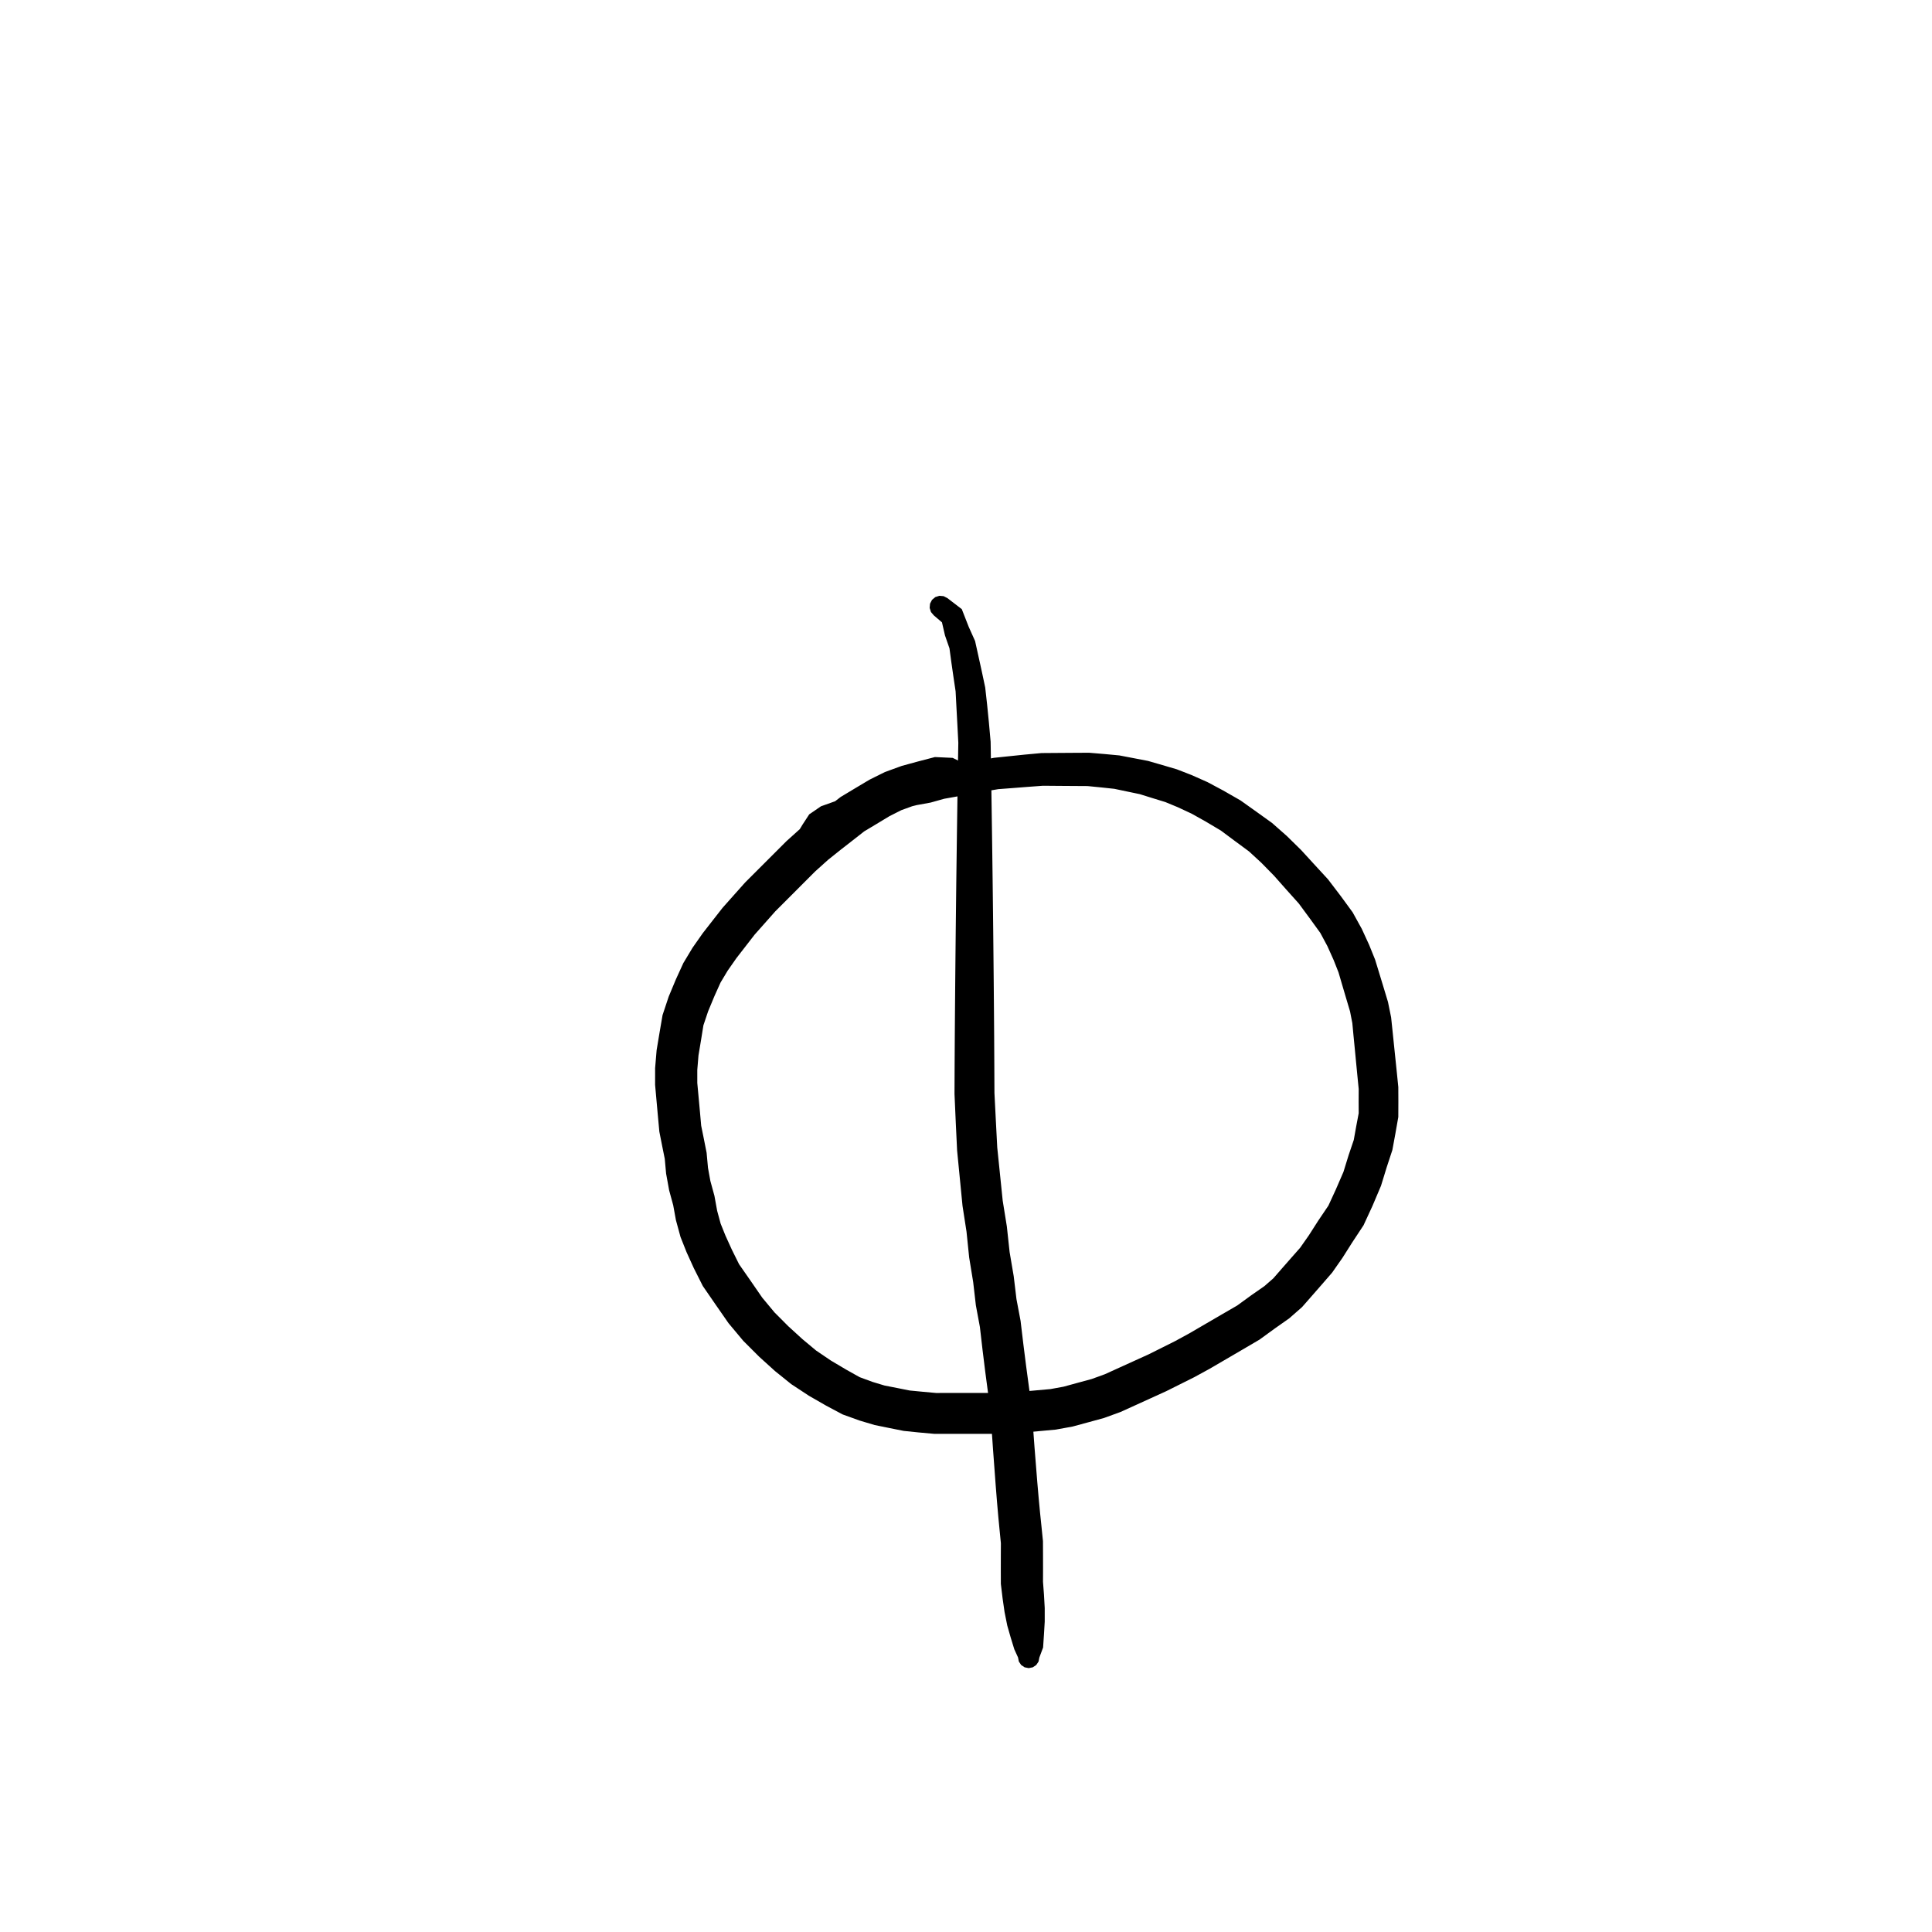
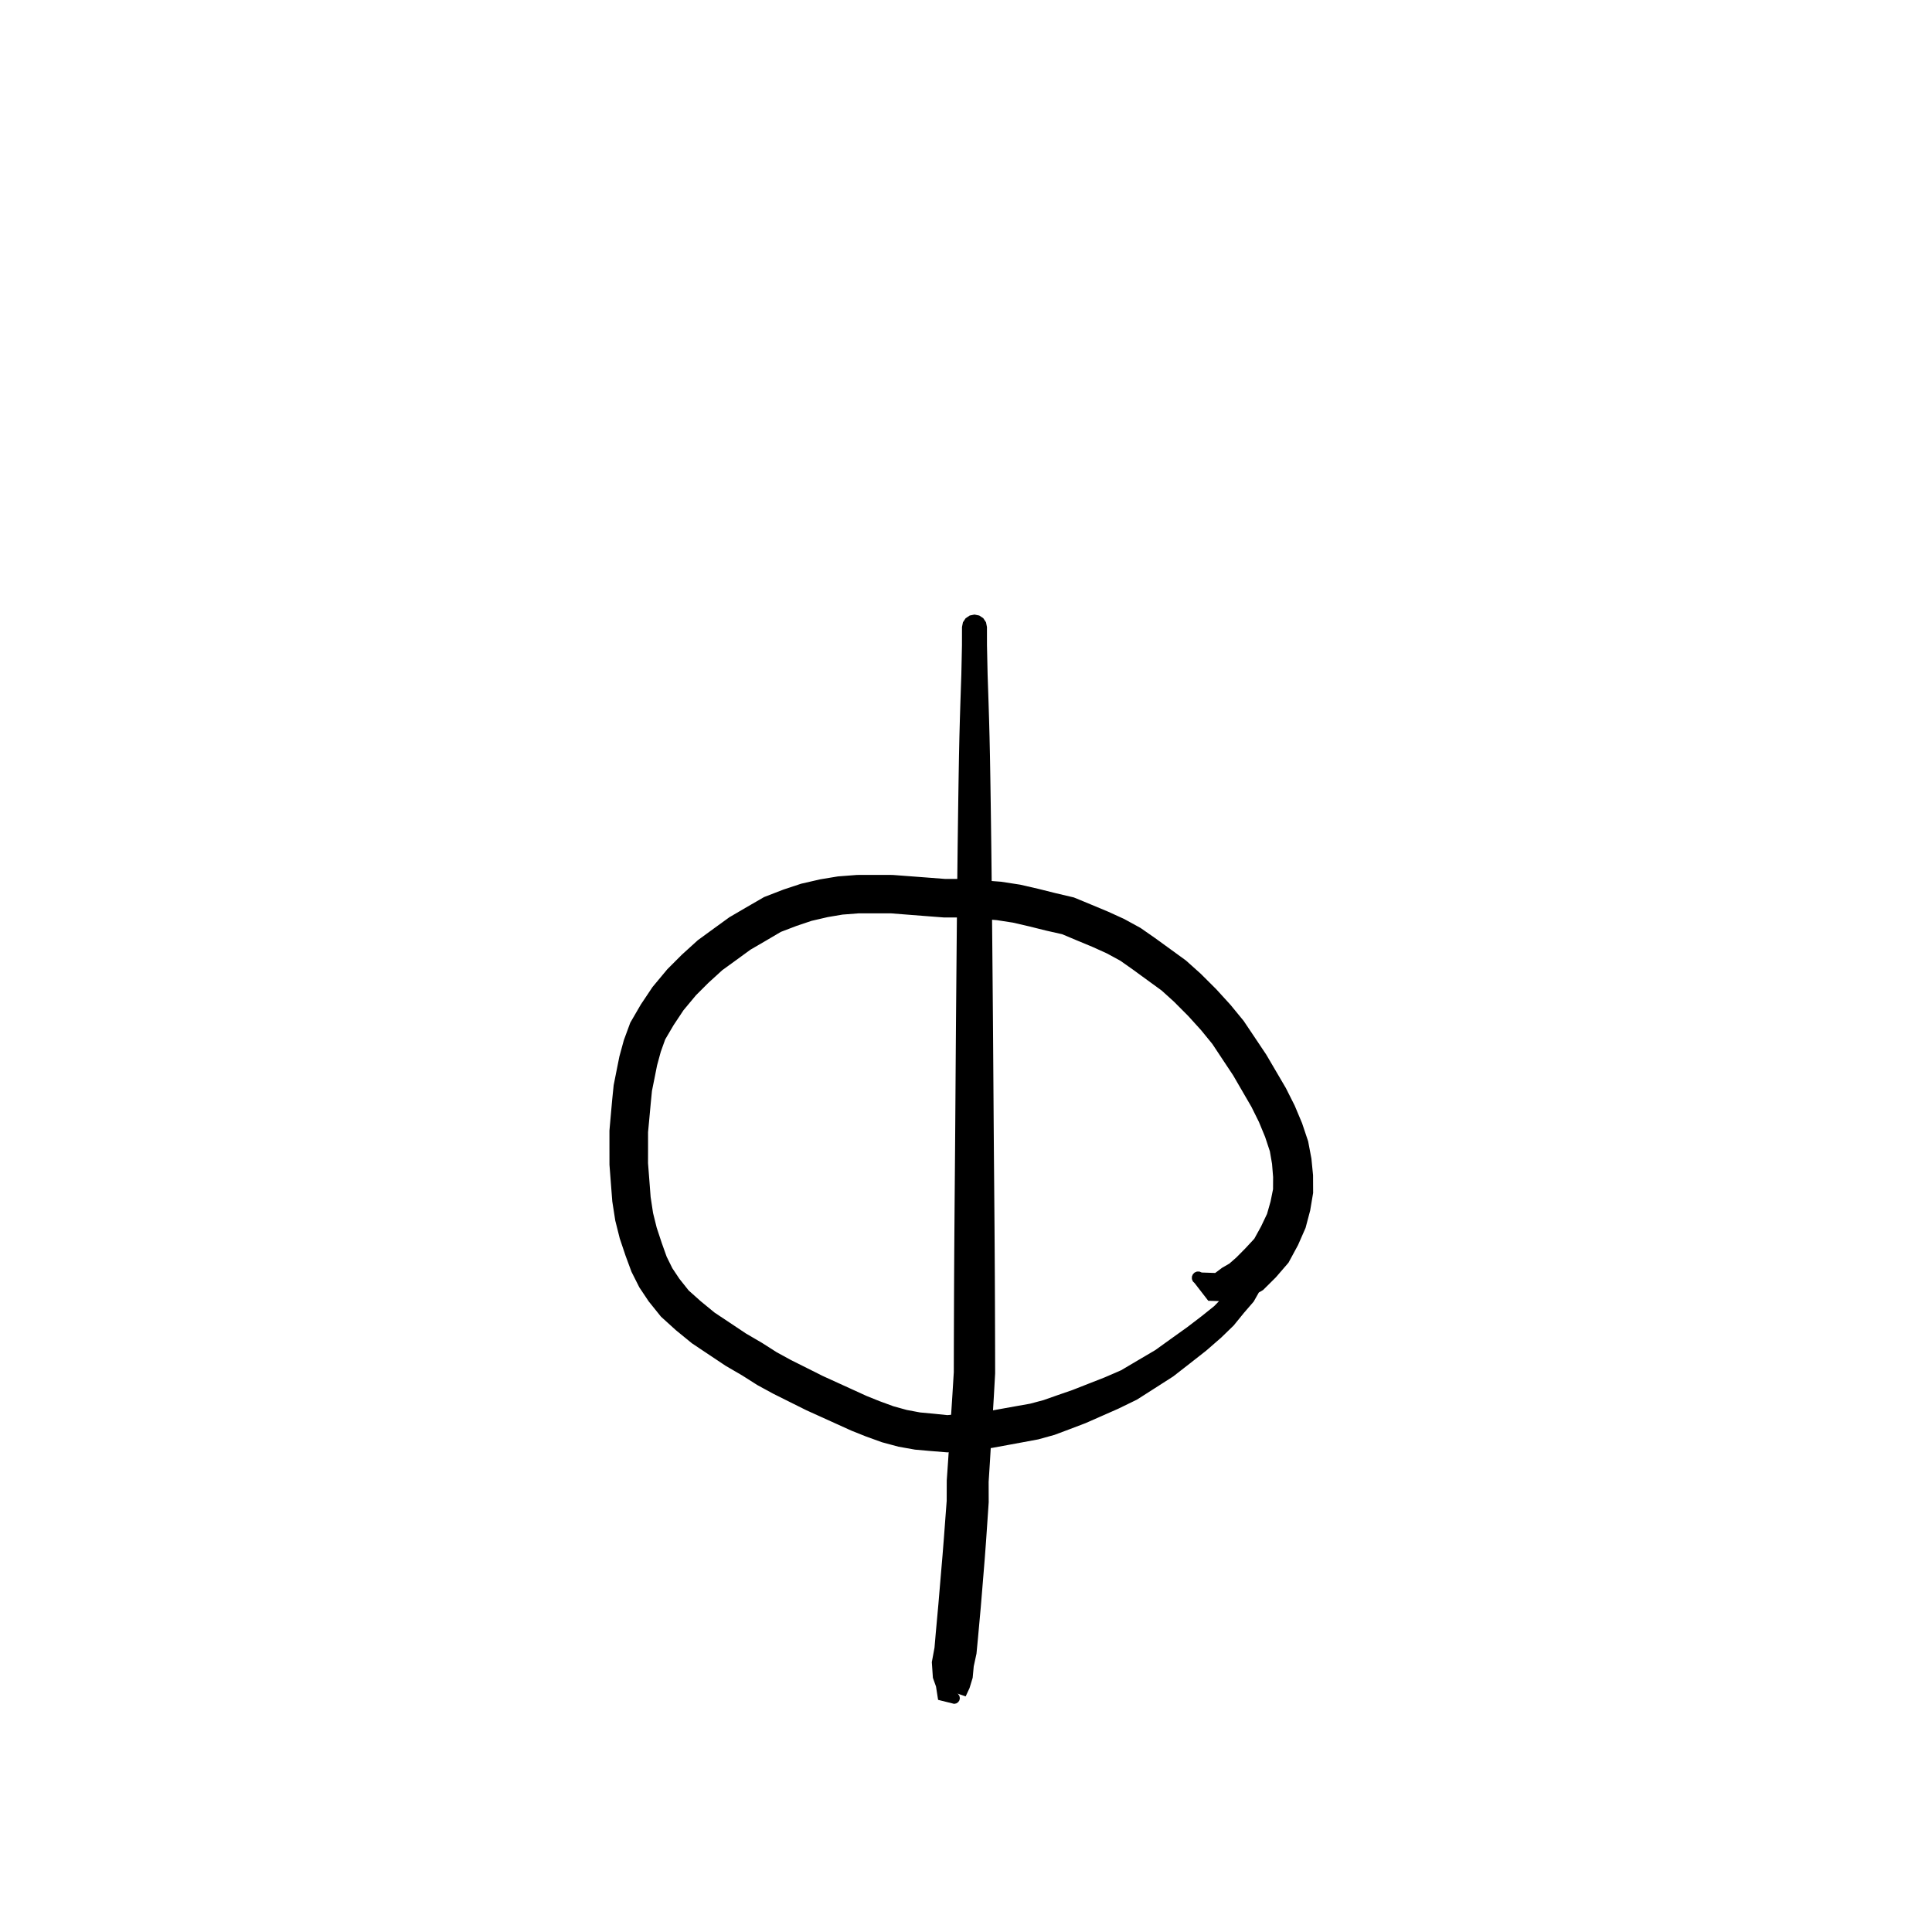
<svg xmlns="http://www.w3.org/2000/svg" viewBox="0 0 300 300" width="300" height="300">
-   <path d="M 125.666 131.994 L 125.733 130.217 L 126.65 129.842 L 127.711 128.916 L 128.834 128.484 L 130.86 128 L 133.181 127.261 L 135.437 126.726 L 137.77 126.156 L 140.1 125.577 L 142.359 125.013 L 144.498 124.625 L 146.613 124.032 L 148.619 123.673 L 150.731 123.286 L 152.822 122.907 L 155.016 122.539 L 157.225 122.371 L 159.534 122.19 L 161.948 122.012 L 164.368 122.032 L 166.684 122.048 L 168.882 122.061 L 171.069 122.278 L 173.032 122.488 L 175.009 122.903 L 176.987 123.316 L 178.967 123.934 L 180.952 124.543 L 182.877 125.339 L 185.037 126.347 L 187.218 127.566 L 189.579 128.971 L 191.762 130.597 L 193.948 132.209 L 195.865 133.976 L 197.846 135.996 L 199.676 138.065 L 201.677 140.296 L 203.457 142.71 L 205.015 144.861 L 206.117 146.915 L 207.087 149.075 L 207.845 150.994 L 208.425 152.973 L 209.048 155.08 L 209.634 157.052 L 209.989 158.873 L 210.173 160.83 L 210.379 162.936 L 210.581 165.042 L 210.785 167.148 L 210.978 169.101 L 210.969 171.053 L 210.977 172.865 L 210.588 174.92 L 210.214 177.008 L 209.414 179.37 L 208.611 181.973 L 207.414 184.734 L 206.273 187.21 L 204.691 189.552 L 203.229 191.837 L 201.885 193.753 L 200.525 195.295 L 199.049 196.977 L 197.716 198.506 L 196.324 199.718 L 194.321 201.112 L 192.114 202.718 L 189.72 204.106 L 187.193 205.578 L 184.703 207.03 L 182.476 208.244 L 180.425 209.271 L 178.374 210.296 L 176.109 211.324 L 173.793 212.375 L 171.588 213.379 L 169.511 214.134 L 167.323 214.728 L 165.139 215.327 L 163.098 215.698 L 160.923 215.892 L 158.607 216.102 L 156.428 216.303 L 154.474 216.298 L 152.158 216.297 L 149.842 216.297 L 147.526 216.297 L 145.355 216.301 L 143.196 216.104 L 141.26 215.917 L 139.305 215.527 L 137.346 215.143 L 135.474 214.578 L 133.474 213.841 L 131.417 212.687 L 129.023 211.268 L 126.718 209.706 L 124.61 207.948 L 122.418 205.948 L 120.264 203.789 L 118.351 201.487 L 116.544 198.866 L 114.764 196.31 L 113.646 194.057 L 112.649 191.865 L 111.904 190.015 L 111.359 188.009 L 110.938 185.694 L 110.306 183.378 L 109.937 181.346 L 109.723 179.009 L 109.271 176.725 L 108.88 174.799 L 108.688 172.65 L 108.476 170.335 L 108.275 168.167 L 108.274 166.142 L 108.461 163.88 L 108.86 161.485 L 109.225 159.214 L 109.954 157.042 L 110.94 154.67 L 111.888 152.565 L 112.993 150.722 L 114.356 148.772 L 115.775 146.942 L 117.178 145.131 L 118.792 143.313 L 120.406 141.492 L 122.449 139.449 L 124.553 137.343 L 126.6 135.296 L 128.572 133.522 L 130.587 131.912 L 132.462 130.451 L 134.196 129.092 L 136.136 127.929 L 138.134 126.723 L 139.954 125.805 L 141.977 125.07 L 144.163 124.475 L 146.086 123.919 L 147.546 123.791 L 148.513 123.452 L 148.174 121.489 L 148.671 122.227 L 148.557 122.464 L 148.542 122.727 L 148.63 122.975 L 148.806 123.172 L 149.043 123.285 L 149.306 123.3 L 149.554 123.212 L 149.751 123.037 L 152.353 120.967 L 149.487 118.443 L 147.928 117.682 L 145.177 117.555 L 142.468 118.262 L 140.023 118.93 L 137.414 119.879 L 135.024 121.067 L 132.811 122.387 L 130.541 123.75 L 128.485 125.338 L 126.571 126.825 L 124.375 128.584 L 122.137 130.599 L 119.973 132.762 L 117.867 134.867 L 115.7 137.034 L 113.944 139.003 L 112.191 140.975 L 110.646 142.952 L 109.118 144.913 L 107.533 147.173 L 106.112 149.54 L 104.955 152.067 L 103.836 154.748 L 102.88 157.628 L 102.403 160.409 L 101.96 163.067 L 101.726 165.858 L 101.725 168.465 L 101.945 170.928 L 102.154 173.244 L 102.384 175.727 L 102.835 178.012 L 103.224 179.938 L 103.432 182.233 L 103.904 184.833 L 104.536 187.149 L 104.957 189.464 L 105.675 192.091 L 106.614 194.451 L 107.722 196.89 L 109.131 199.69 L 111.14 202.607 L 113.123 205.461 L 115.42 208.211 L 117.897 210.684 L 120.338 212.894 L 122.861 214.925 L 125.608 216.732 L 128.267 218.26 L 130.842 219.632 L 133.473 220.58 L 135.812 221.278 L 138.063 221.736 L 140.319 222.188 L 142.594 222.423 L 145.066 222.646 L 147.526 222.65 L 149.842 222.65 L 152.158 222.65 L 154.474 222.649 L 156.73 222.645 L 159.182 222.424 L 161.498 222.213 L 163.955 221.986 L 166.545 221.515 L 168.993 220.851 L 171.436 220.182 L 173.991 219.252 L 176.418 218.151 L 178.733 217.097 L 181.099 216.019 L 183.259 214.94 L 185.418 213.861 L 187.823 212.549 L 190.386 211.053 L 192.912 209.578 L 195.571 208.019 L 197.995 206.256 L 200.202 204.703 L 202.178 202.968 L 203.793 201.128 L 205.265 199.442 L 206.851 197.615 L 208.455 195.321 L 209.94 192.975 L 211.727 190.264 L 213.112 187.266 L 214.441 184.132 L 215.323 181.261 L 216.207 178.571 L 216.675 176.027 L 217.128 173.451 L 217.137 171.053 L 217.128 168.794 L 216.9 166.536 L 216.682 164.432 L 216.464 162.327 L 216.248 160.223 L 216.011 157.969 L 215.524 155.58 L 214.847 153.341 L 214.207 151.238 L 213.523 149.006 L 212.597 146.714 L 211.461 144.243 L 210.038 141.665 L 208.227 139.185 L 206.217 136.546 L 204.008 134.145 L 202.049 132.004 L 199.819 129.814 L 197.525 127.791 L 195.08 126.035 L 192.631 124.292 L 189.94 122.75 L 187.489 121.442 L 185.018 120.345 L 182.732 119.457 L 180.506 118.803 L 178.276 118.158 L 176.044 117.729 L 173.81 117.302 L 171.563 117.091 L 169.118 116.886 L 166.684 116.899 L 164.368 116.915 L 161.736 116.935 L 159.098 117.178 L 156.775 117.419 L 154.352 117.671 L 151.915 118.146 L 149.795 118.608 L 147.697 119.064 L 145.492 119.547 L 143.396 120.217 L 141.325 120.671 L 138.953 121.37 L 136.651 122.055 L 134.352 122.748 L 131.977 123.476 L 129.667 124.421 L 127.482 125.2 L 125.657 126.452 L 124.613 128.052 L 123.565 129.783 L 124.334 132.216 L 124.427 132.463 L 124.608 132.655 L 124.848 132.763 L 125.111 132.771 L 125.357 132.678 L 125.549 132.498 L 125.658 132.258 Z" fill="black" fill-rule="nonzero" />
-   <path d="M 144.987 95.542 L 146.268 96.64 L 146.735 98.663 L 147.433 100.673 L 147.721 102.807 L 148.056 105.138 L 148.386 107.352 L 148.513 109.769 L 148.66 112.497 L 148.807 115.347 L 148.751 118.632 L 148.699 122 L 148.647 125.579 L 148.596 129.158 L 148.545 132.947 L 148.495 136.737 L 148.449 140.737 L 148.406 144.526 L 148.365 148.526 L 148.327 152.526 L 148.291 156.737 L 148.259 160.947 L 148.233 165.368 L 148.215 169.863 L 148.414 174.362 L 148.62 178.655 L 149.039 182.943 L 149.459 187.242 L 150.08 191.254 L 150.492 195.266 L 151.115 199.081 L 151.532 202.688 L 152.158 206.057 L 152.561 209.543 L 152.98 212.936 L 153.399 216.108 L 153.804 219.162 L 153.999 222.221 L 154.205 225.186 L 154.409 227.932 L 154.613 230.679 L 154.816 233.229 L 155.021 235.572 L 155.226 237.693 L 155.418 239.637 L 155.409 241.579 L 155.405 243.684 L 155.412 245.953 L 155.685 248.216 L 155.987 250.312 L 156.407 252.411 L 156.942 254.282 L 157.503 256.105 L 158.08 257.368 L 158.206 258.002 L 158.565 258.54 L 159.103 258.899 L 159.737 259.025 L 160.371 258.899 L 160.908 258.54 L 161.267 258.002 L 161.394 257.368 L 161.971 255.825 L 162.111 253.718 L 162.225 251.799 L 162.224 249.688 L 162.104 247.574 L 161.957 245.626 L 161.963 243.684 L 161.96 241.579 L 161.951 239.31 L 161.722 237.044 L 161.505 234.954 L 161.289 232.666 L 161.071 230.163 L 160.854 227.436 L 160.637 224.709 L 160.422 221.779 L 160.196 218.522 L 159.759 215.26 L 159.336 212.116 L 158.913 208.773 L 158.474 205.1 L 157.837 201.733 L 157.411 198.182 L 156.772 194.418 L 156.341 190.43 L 155.699 186.442 L 155.277 182.32 L 154.853 178.187 L 154.638 174.059 L 154.417 169.716 L 154.398 165.368 L 154.373 160.947 L 154.341 156.737 L 154.305 152.526 L 154.266 148.526 L 154.226 144.526 L 154.183 140.737 L 154.136 136.737 L 154.087 132.947 L 154.036 129.158 L 153.984 125.579 L 153.932 122 L 153.88 118.632 L 153.825 115.18 L 153.551 112.135 L 153.276 109.388 L 152.982 106.753 L 152.47 104.336 L 151.963 102.035 L 151.41 99.537 L 150.423 97.337 L 149.346 94.588 L 147.118 92.879 L 146.527 92.573 L 145.864 92.516 L 145.23 92.717 L 144.721 93.145 L 144.415 93.736 L 144.358 94.399 L 144.559 95.033 Z" fill="black" fill-rule="nonzero" />
+   <path d="M 196.328 197.794 L 193.922 197.994 L 192.174 199.78 L 190.306 200.99 L 188.544 202.807 L 186.702 204.287 L 184.399 206.051 L 181.869 207.861 L 179.399 209.639 L 176.726 211.213 L 174.088 212.772 L 171.511 213.888 L 169.011 214.868 L 166.519 215.846 L 164.253 216.629 L 162.037 217.408 L 159.949 217.966 L 157.753 218.354 L 155.437 218.771 L 153.245 219.165 L 151.044 219.354 L 148.924 219.556 L 147.105 219.74 L 145.052 219.528 L 142.867 219.323 L 140.806 218.938 L 138.731 218.364 L 136.572 217.572 L 134.579 216.771 L 132.323 215.741 L 130.009 214.686 L 127.746 213.655 L 125.268 212.411 L 122.788 211.17 L 120.61 209.98 L 118.329 208.524 L 115.833 207.067 L 113.38 205.43 L 110.971 203.829 L 108.822 202.068 L 106.938 200.386 L 105.488 198.56 L 104.406 196.937 L 103.52 195.146 L 102.761 193.021 L 101.973 190.637 L 101.408 188.36 L 101.029 185.867 L 100.829 183.244 L 100.625 180.617 L 100.63 178.211 L 100.629 175.815 L 100.833 173.64 L 101.045 171.338 L 101.236 169.393 L 101.632 167.432 L 102.029 165.433 L 102.601 163.332 L 103.291 161.402 L 104.602 159.172 L 106.141 156.856 L 108.065 154.547 L 110.019 152.596 L 112.165 150.64 L 114.345 149.06 L 116.535 147.463 L 118.934 146.067 L 121.246 144.705 L 123.7 143.768 L 126.018 142.988 L 128.534 142.405 L 130.829 142.017 L 133.33 141.824 L 135.737 141.826 L 138.359 141.825 L 140.981 142.031 L 143.718 142.245 L 146.573 142.464 L 149.521 142.467 L 152.138 142.673 L 154.761 142.875 L 157.276 143.262 L 159.879 143.864 L 162.405 144.495 L 164.929 145.064 L 167.217 146.026 L 169.702 147.059 L 171.873 148.043 L 173.953 149.173 L 175.893 150.539 L 178.186 152.211 L 180.376 153.805 L 182.297 155.543 L 184.508 157.762 L 186.509 159.97 L 188.256 162.111 L 189.851 164.52 L 191.481 166.976 L 192.902 169.426 L 194.322 171.872 L 195.487 174.22 L 196.449 176.549 L 197.186 178.775 L 197.523 180.732 L 197.688 182.773 L 197.677 184.664 L 197.293 186.564 L 196.746 188.491 L 195.81 190.458 L 194.766 192.352 L 193.359 193.867 L 191.975 195.266 L 190.895 196.21 L 189.76 196.867 L 188.698 197.666 L 186.604 197.595 L 186.245 197.447 L 185.858 197.447 L 185.5 197.596 L 185.226 197.87 L 185.078 198.228 L 185.079 198.616 L 185.227 198.974 L 185.502 199.247 L 187.618 201.983 L 190.766 202.081 L 193.421 201.895 L 196.131 200.313 L 198.115 198.343 L 200.076 196.069 L 201.558 193.332 L 202.728 190.667 L 203.444 187.962 L 203.902 185.23 L 203.891 182.491 L 203.635 179.899 L 203.129 177.225 L 202.182 174.399 L 201.039 171.675 L 199.678 168.971 L 198.151 166.364 L 196.624 163.761 L 194.886 161.164 L 193.113 158.521 L 191.07 156.03 L 188.86 153.607 L 186.44 151.194 L 184.15 149.143 L 181.709 147.368 L 179.37 145.671 L 177.1 144.09 L 174.548 142.694 L 172.088 141.572 L 169.52 140.5 L 166.755 139.357 L 163.805 138.663 L 161.279 138.03 L 158.409 137.37 L 155.449 136.915 L 152.598 136.695 L 149.742 136.48 L 146.795 136.483 L 144.177 136.281 L 141.44 136.074 L 138.588 135.86 L 135.737 135.858 L 133.091 135.86 L 130.118 136.088 L 127.361 136.543 L 124.403 137.223 L 121.669 138.127 L 118.649 139.295 L 115.908 140.88 L 113.254 142.432 L 110.813 144.203 L 108.361 145.991 L 105.876 148.246 L 103.619 150.506 L 101.333 153.25 L 99.504 155.986 L 97.867 158.808 L 96.872 161.51 L 96.181 164.041 L 95.737 166.253 L 95.291 168.501 L 95.06 170.768 L 94.851 173.097 L 94.634 175.554 L 94.634 178.211 L 94.638 180.857 L 94.856 183.703 L 95.076 186.554 L 95.539 189.534 L 96.237 192.31 L 97.133 194.979 L 98.059 197.486 L 99.278 199.906 L 100.723 202.071 L 102.641 204.456 L 104.968 206.564 L 107.45 208.592 L 110.094 210.359 L 112.693 212.091 L 115.25 213.581 L 117.601 215.073 L 120.054 216.409 L 122.627 217.694 L 125.201 218.977 L 127.57 220.05 L 129.887 221.101 L 132.263 222.176 L 134.481 223.06 L 136.953 223.952 L 139.51 224.641 L 142.08 225.098 L 144.526 225.314 L 147.105 225.523 L 149.497 225.286 L 151.588 225.067 L 154.018 224.835 L 156.458 224.387 L 158.773 223.961 L 161.209 223.508 L 163.753 222.802 L 166.168 221.897 L 168.534 220.996 L 171.094 219.869 L 173.647 218.744 L 176.544 217.333 L 179.379 215.524 L 182.18 213.729 L 184.762 211.718 L 187.285 209.739 L 189.614 207.713 L 191.562 205.825 L 193.167 203.852 L 194.668 202.115 L 195.727 200.251 L 196.83 199.048 L 197.05 198.904 L 197.199 198.687 L 197.254 198.429 L 197.206 198.17 L 197.062 197.95 L 196.845 197.801 L 196.587 197.746 Z" fill="black" fill-rule="nonzero" />
+   <path d="M 149.378 97.368 L 149.373 100.175 L 149.327 102.421 L 149.276 104.737 L 149.205 106.842 L 149.127 109.158 L 149.049 111.684 L 148.975 114.421 L 148.911 117.368 L 148.854 120.737 L 148.802 124.105 L 148.753 127.684 L 148.706 131.263 L 148.662 135.053 L 148.624 138.842 L 148.585 142.842 L 148.549 146.632 L 148.514 150.632 L 148.48 154.632 L 148.445 158.632 L 148.415 162.632 L 148.387 166.632 L 148.36 170.632 L 148.332 174.632 L 148.301 178.632 L 148.268 182.632 L 148.234 186.632 L 148.203 190.632 L 148.175 194.632 L 148.153 198.421 L 148.137 202.211 L 148.124 206 L 148.113 209.579 L 148.106 213.063 L 147.892 216.542 L 147.674 219.904 L 147.455 223.272 L 147.236 226.633 L 147.011 229.892 L 147.002 233.045 L 146.788 235.872 L 146.569 238.81 L 146.354 241.527 L 146.139 244.042 L 145.925 246.568 L 145.714 249.083 L 145.504 251.386 L 145.294 253.701 L 145.109 255.85 L 144.693 258.096 L 144.859 260.526 L 145.343 261.884 L 145.667 263.952 L 148.158 264.572 L 148.498 264.504 L 148.786 264.312 L 148.978 264.024 L 149.046 263.684 L 148.978 263.344 L 148.786 263.057 L 148.498 262.864 L 148.158 262.797 L 149.947 263.417 L 150.552 262.116 L 151.036 260.526 L 151.202 258.746 L 151.628 256.781 L 151.864 254.299 L 152.074 251.983 L 152.286 249.654 L 152.496 247.116 L 152.703 244.589 L 152.909 242.052 L 153.115 239.295 L 153.317 236.338 L 153.525 233.27 L 153.515 230.108 L 153.711 227.051 L 153.913 223.675 L 154.116 220.307 L 154.319 216.932 L 154.526 213.252 L 154.519 209.579 L 154.508 206 L 154.495 202.211 L 154.478 198.421 L 154.456 194.632 L 154.429 190.632 L 154.397 186.632 L 154.364 182.632 L 154.33 178.632 L 154.3 174.632 L 154.272 170.632 L 154.244 166.632 L 154.216 162.632 L 154.186 158.632 L 154.152 154.632 L 154.118 150.632 L 154.083 146.632 L 154.047 142.842 L 154.008 138.842 L 153.969 135.053 L 153.925 131.263 L 153.879 127.684 L 153.829 124.105 L 153.778 120.737 L 153.72 117.368 L 153.656 114.421 L 153.582 111.684 L 153.504 109.158 L 153.427 106.842 L 153.356 104.737 L 153.305 102.421 L 153.258 100.175 L 153.254 97.368 L 153.106 96.627 L 152.686 95.998 L 152.057 95.578 L 151.316 95.43 L 150.574 95.578 L 149.945 95.998 L 149.525 96.627 Z" fill="black" fill-rule="nonzero" />
</svg>
